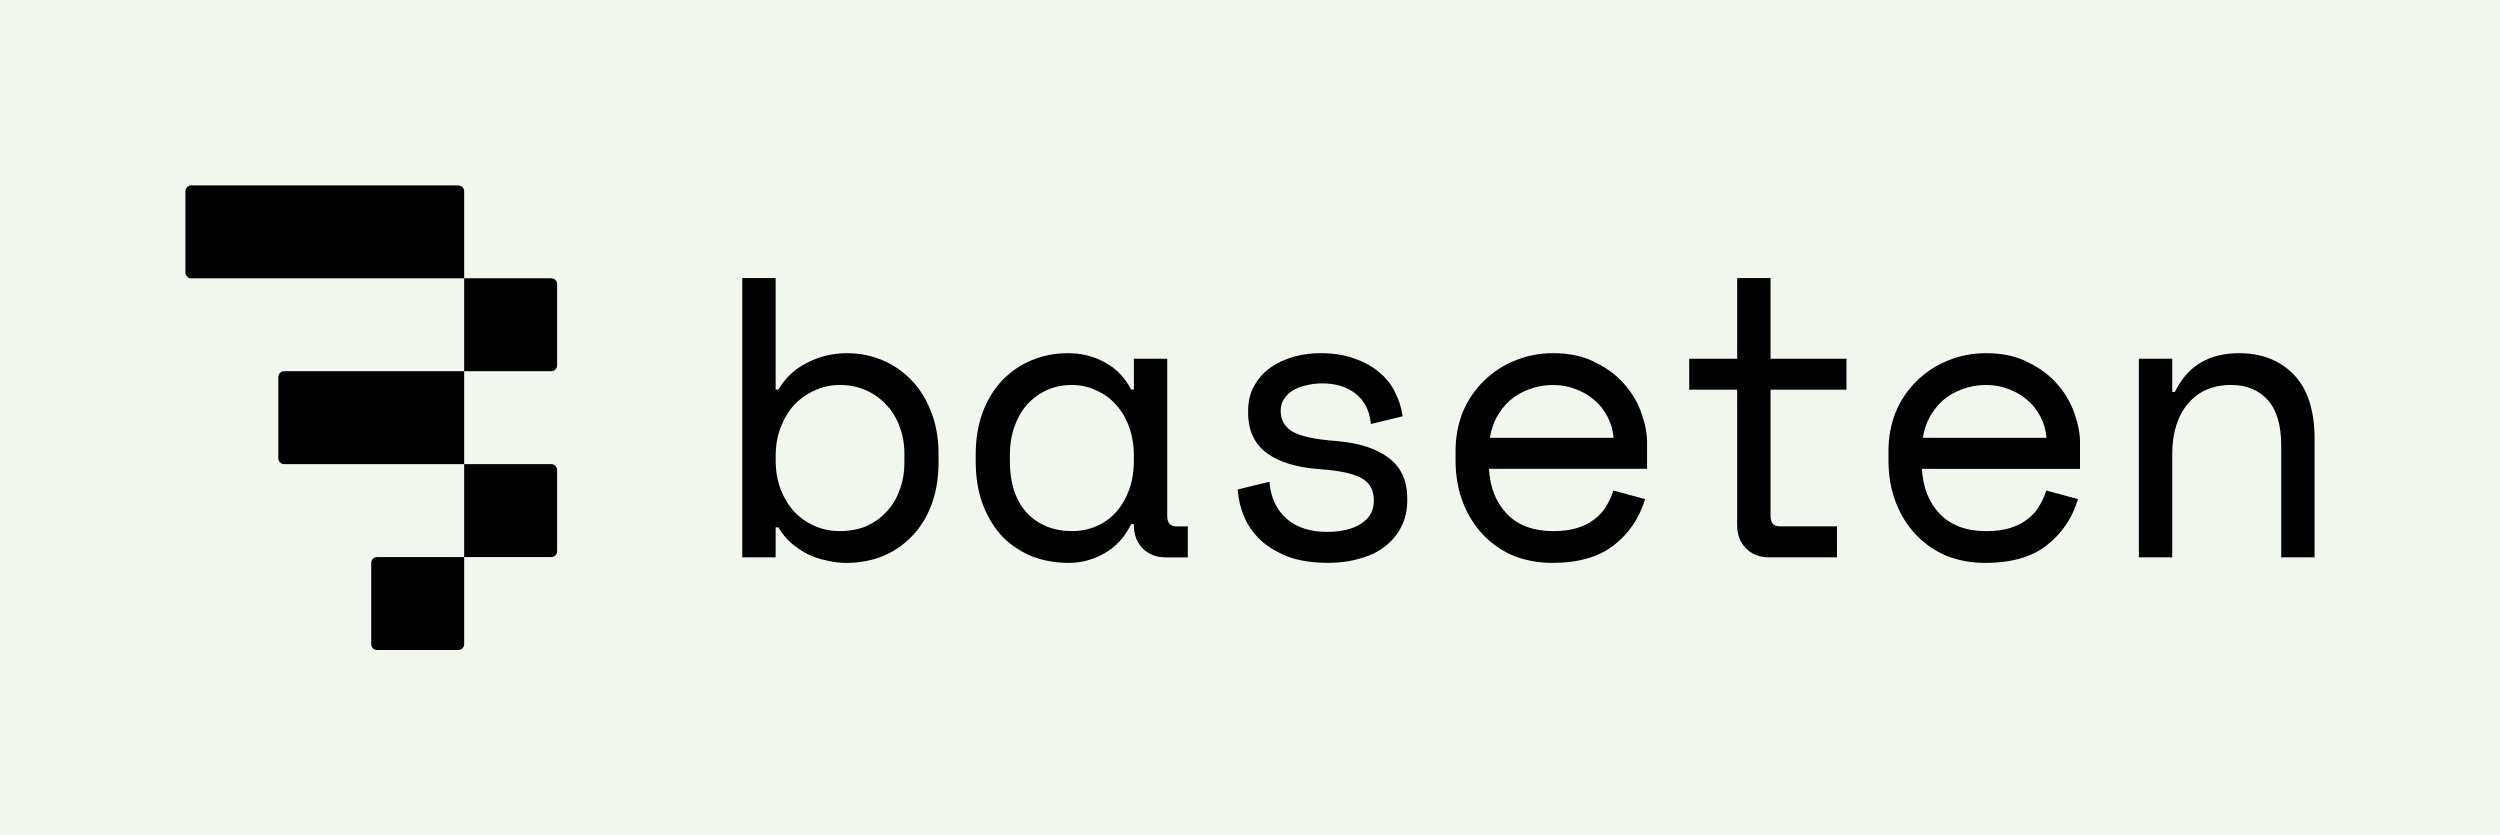
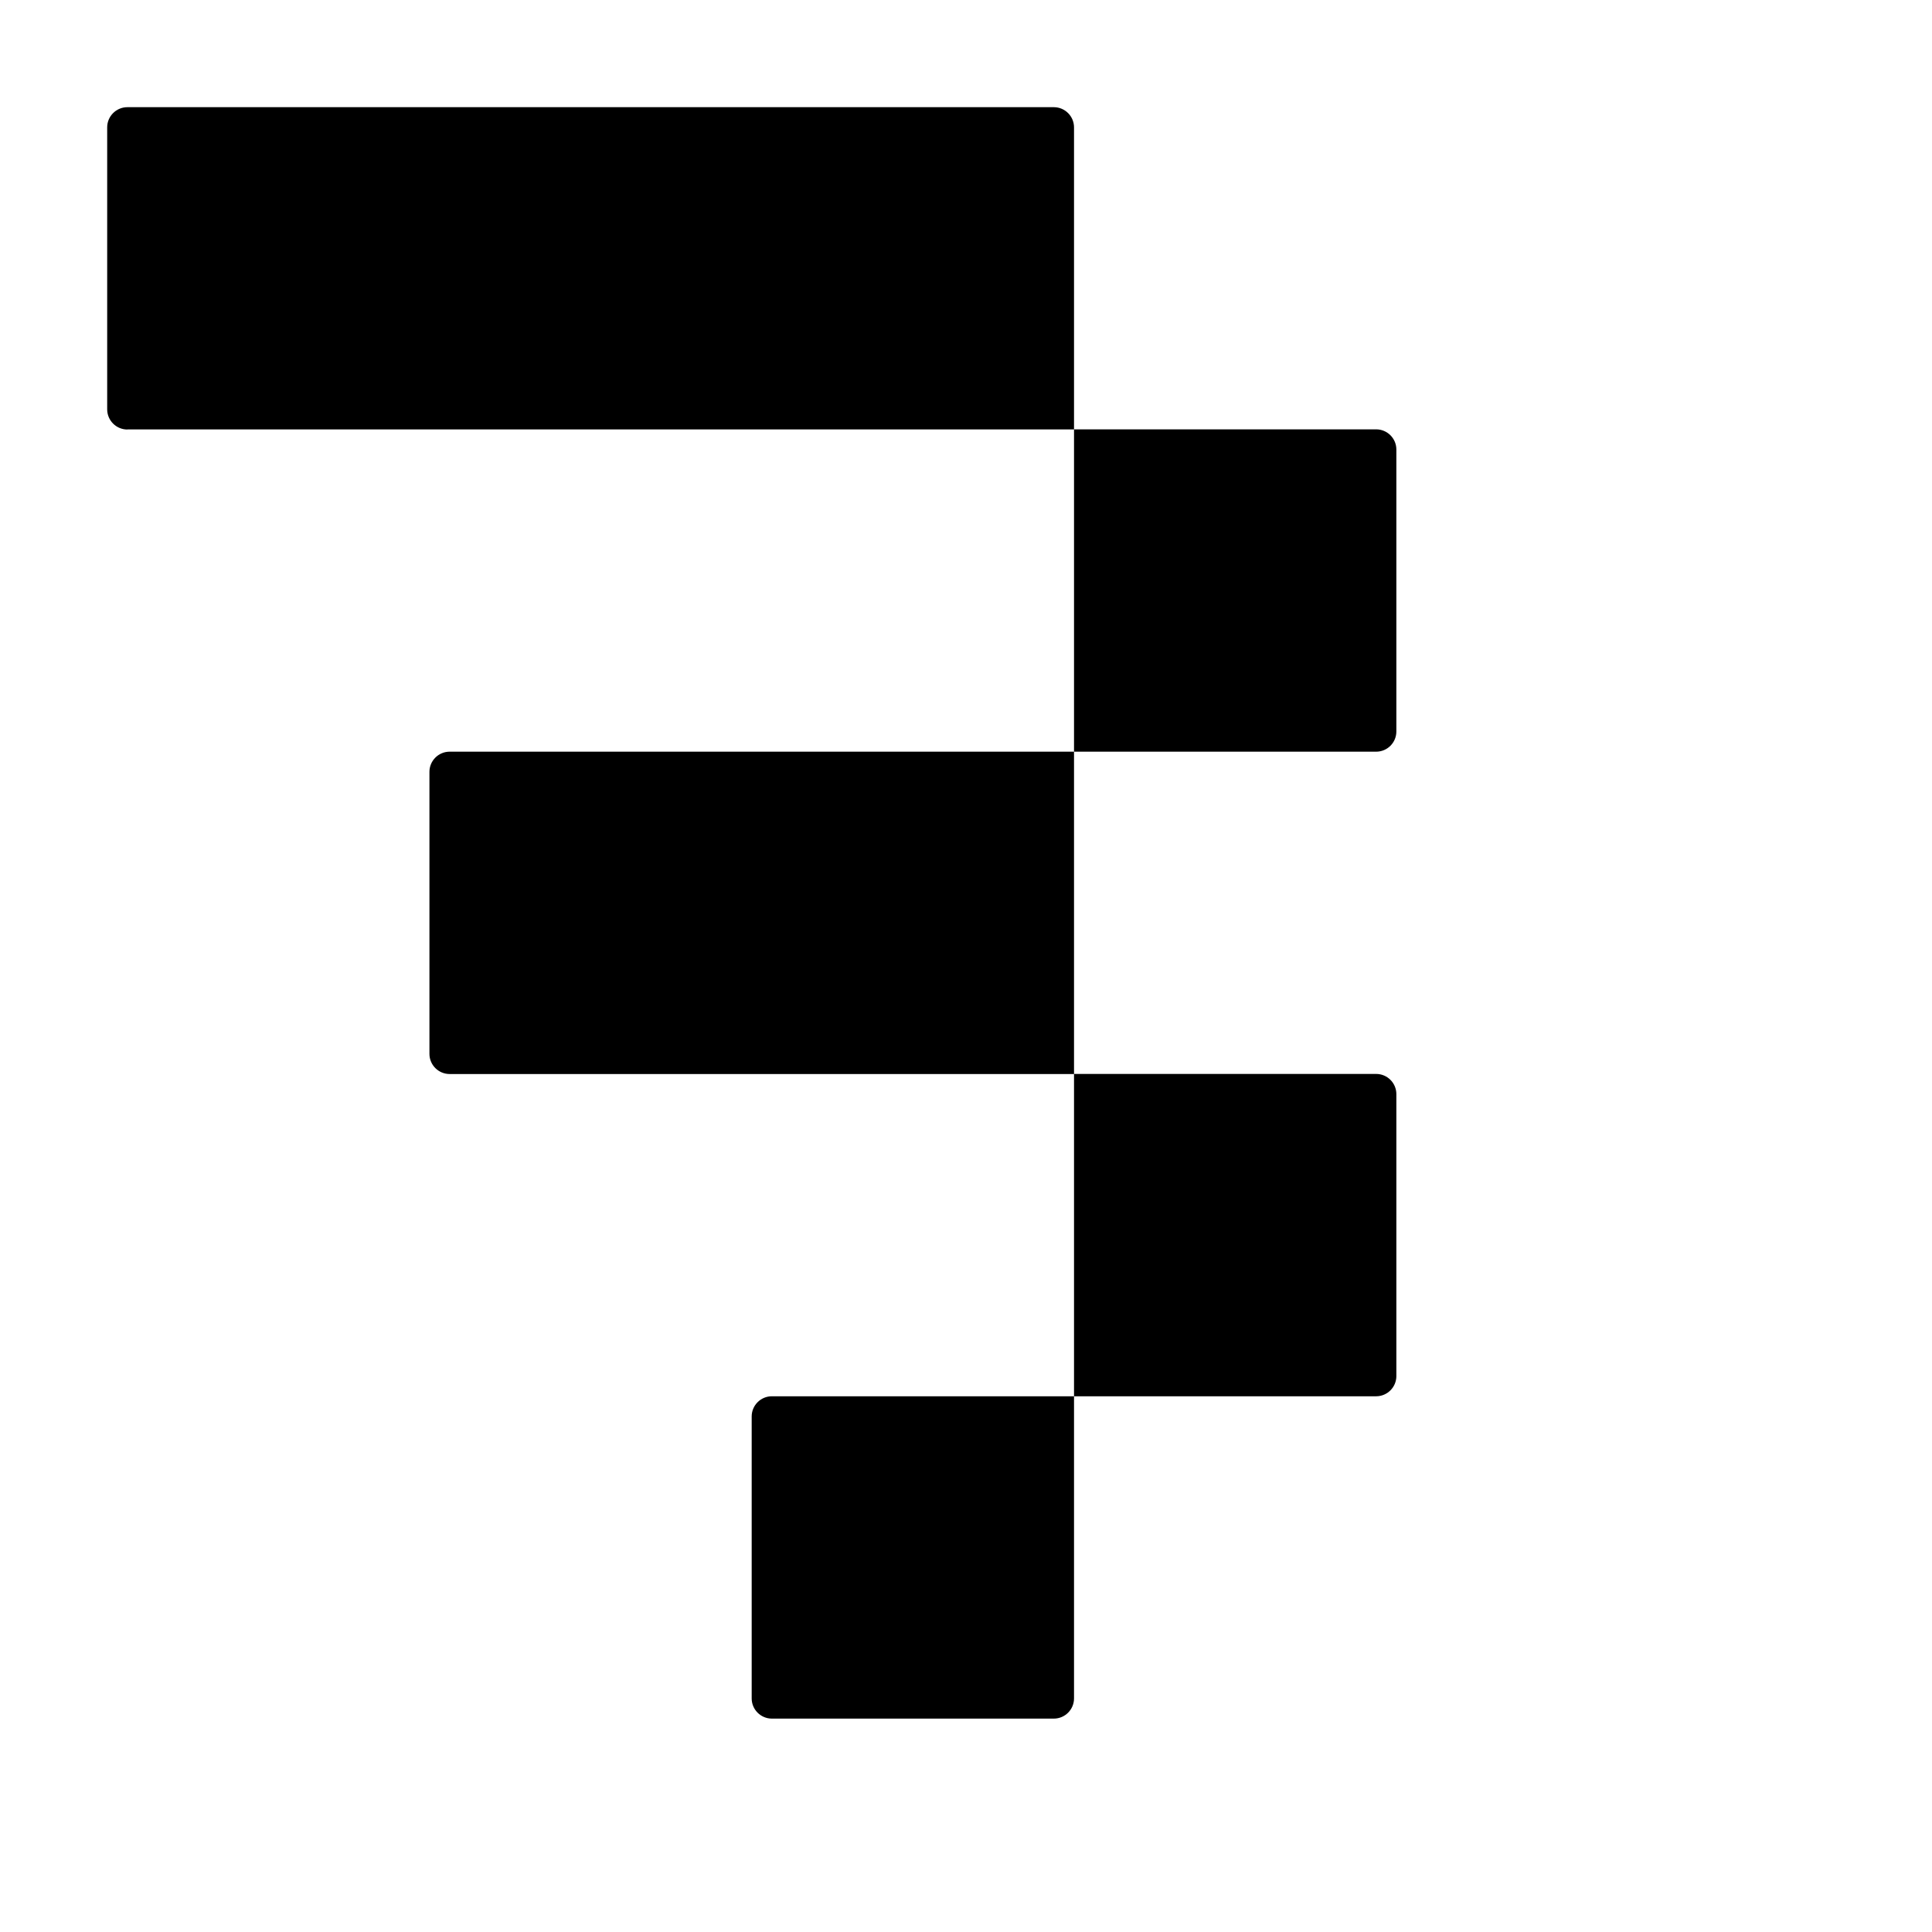
- <svg xmlns="http://www.w3.org/2000/svg" width="3236" height="1080" viewBox="0 0 3236 1080" fill="none">
-   <rect width="3236" height="1080" fill="#F1F7EF" />
+ <svg xmlns="http://www.w3.org/2000/svg" viewBox="200 200 721 721" fill="none">
  <path d="M247.532 360.26H600.812V480.52H367.792C363.64 480.52 360.26 483.9 360.26 488.052V593.279C360.26 597.432 363.64 600.812 367.792 600.812H600.812V721.072H488.052C483.9 721.072 480.52 724.452 480.52 728.604V833.831C480.52 837.984 483.9 841.364 488.052 841.364H593.28C597.432 841.364 600.812 837.984 600.812 833.831V721.072H713.572C717.724 721.072 721.104 717.692 721.104 713.539V608.312C721.104 604.16 717.724 600.78 713.572 600.78H600.812V480.52H713.572C717.724 480.52 721.104 477.14 721.104 472.987V367.76C721.104 363.608 717.724 360.228 713.572 360.228H600.812V247.532C600.812 243.38 597.432 240 593.28 240H247.532C243.38 240 240 243.38 240 247.532V352.76C240 356.912 243.38 360.292 247.532 360.292V360.26Z" fill="black" />
-   <path d="M2570.97 457.148C2591.93 457.148 2610.27 461.172 2625.44 469.091C2640.89 476.655 2653.63 486.28 2663.29 497.643L2663.32 497.707C2673.3 509.07 2680.64 521.656 2685.11 535.111C2689.91 548.502 2692.36 561.088 2692.36 572.483V606.861H2487.73C2489.02 630.81 2496.74 650.35 2510.74 664.996C2525 679.964 2545.28 687.528 2570.97 687.528C2582.69 687.528 2593.05 686.177 2601.71 683.505C2610.34 680.865 2617.74 677.164 2623.7 672.528C2630.01 667.893 2635.03 662.517 2638.66 656.595C2642.66 650.221 2645.88 643.461 2648.23 636.444L2648.71 634.963L2689.69 646.036L2689.2 647.646C2681.96 671.401 2668.34 691.134 2648.71 706.295C2629.39 721.102 2602.87 728.635 2569.91 728.635C2551.69 728.635 2534.63 725.48 2519.15 719.3C2503.98 712.733 2490.69 703.494 2479.68 691.777C2468.67 680.093 2459.95 665.962 2453.77 649.803C2447.56 633.644 2444.43 615.553 2444.43 595.981V583.686C2444.43 565.82 2447.59 548.921 2453.77 533.438C2460.3 517.922 2469.38 504.467 2480.74 493.458C2492.11 482.095 2505.53 473.178 2520.69 466.998C2536.17 460.464 2553.11 457.148 2570.97 457.148ZM1003.99 504.268H1007.56C1016.51 489.106 1029 477.454 1044.61 469.632C1060.45 461.359 1077.92 457.174 1096.53 457.174C1112.37 457.174 1127.56 460.136 1141.69 465.994C1155.82 471.853 1168.41 480.415 1179.1 491.424L1179.06 491.456C1190.07 502.465 1198.83 516.274 1205.01 532.434C1211.54 548.593 1214.86 567.198 1214.86 587.799V598.035C1214.86 618.926 1211.7 637.725 1205.52 653.884C1199.34 670.075 1190.62 683.885 1179.58 694.894C1168.89 705.902 1156.15 714.465 1141.66 720.323C1127.17 725.828 1111.66 728.628 1095.5 728.628C1087.23 728.628 1078.67 727.566 1070.07 725.506C1061.48 723.8 1053.07 720.999 1045.16 717.201C1037.49 713.049 1030.35 708.156 1023.81 702.651C1017.44 696.922 1011.97 690.193 1007.56 682.564H1003.99V721.45H960.787V359.93H1003.99V504.268ZM1382.31 457.148C1399.88 457.148 1416.01 461.172 1430.17 469.123C1444.47 476.623 1455.89 488.436 1464.17 504.241H1467.68V464.327H1510.87V667.604C1510.87 672.271 1511.87 675.779 1513.9 678.032L1513.93 678.064C1515.93 680.286 1518.92 681.349 1523.07 681.349H1537.49V721.456H1508.72C1496.74 721.456 1486.7 717.497 1478.91 709.707C1471.44 701.917 1467.68 691.874 1467.68 679.899V678.451H1464.2C1455.93 695.286 1444.34 707.937 1429.69 716.113C1415.17 724.386 1400.17 728.603 1383.34 728.603C1366.5 728.602 1350.63 725.802 1336.18 720.298C1321.7 714.407 1308.76 705.845 1297.75 694.836C1287.03 683.409 1278.47 669.471 1272.28 653.312C1266.07 637.152 1262.95 618.192 1262.95 596.947V588.771C1262.95 567.881 1266.1 549.082 1272.28 532.923C1278.47 516.764 1287.03 502.954 1297.71 491.945C1308.76 480.55 1321.66 471.827 1336.15 465.969C1350.6 460.11 1366.15 457.148 1382.31 457.148ZM2010.58 457.148C2031.54 457.148 2049.89 461.172 2065.05 469.091C2080.5 476.655 2093.25 486.28 2102.9 497.643L2102.93 497.707C2112.91 509.07 2120.25 521.624 2124.73 535.079C2129.52 548.47 2131.97 561.056 2131.97 572.451V606.829H1927.34C1928.63 630.746 1936.35 650.318 1950.36 664.964C1964.62 679.932 1984.9 687.496 2010.58 687.496C2022.3 687.496 2032.66 686.144 2041.32 683.473C2049.95 680.833 2057.35 677.131 2063.31 672.496C2069.65 667.829 2074.67 662.485 2078.28 656.562C2082.3 650.189 2085.49 643.397 2087.84 636.412L2088.32 634.931L2129.33 646.004L2128.85 647.613C2121.6 671.369 2107.99 691.101 2088.35 706.263C2069.04 721.07 2042.51 728.603 2009.55 728.603C1991.33 728.602 1974.27 725.448 1958.79 719.268C1943.63 712.701 1930.37 703.462 1919.33 691.745C1908.32 680.06 1899.59 665.93 1893.41 649.771C1887.2 633.611 1884.08 615.52 1884.08 595.949V583.653C1884.08 565.788 1887.23 548.888 1893.41 533.405C1899.95 517.89 1909.03 504.435 1920.39 493.426C1931.72 482.095 1945.17 473.178 1960.3 466.998C1975.79 460.464 1992.72 457.148 2010.58 457.148ZM1709.32 457.117C1726.16 457.117 1741.16 459.563 1753.9 464.392C1766.65 468.866 1777.5 475.015 1786.13 482.611C1794.79 489.886 1801.48 498.513 1805.99 508.234C1810.82 517.891 1813.97 527.709 1815.35 537.365L1815.55 538.847L1774.41 548.857L1774.22 546.99C1772.57 531.153 1766.07 518.599 1754.87 509.715C1743.93 500.799 1729.31 496.26 1711.35 496.26C1704.33 496.26 1697.41 497.097 1690.75 498.771C1684.41 500.122 1678.71 502.279 1673.78 505.24C1668.89 508.169 1664.97 511.968 1662.04 516.507C1659.14 520.691 1657.69 525.713 1657.69 531.475C1657.69 543.256 1662.45 552.012 1672.27 558.225C1682.57 564.534 1701.63 568.75 1728.86 570.778C1758.73 573.193 1781.75 580.532 1797.3 592.603L1797.36 592.57C1813.39 604.416 1821.53 622.088 1821.53 645.039V648.098C1821.53 660.587 1818.9 672.047 1813.68 682.122C1808.82 691.843 1801.77 700.309 1792.76 707.229C1784.1 714.15 1773.25 719.429 1760.47 722.873C1748.11 726.639 1734.33 728.571 1719.59 728.571C1699.7 728.571 1682.28 725.964 1667.86 720.813C1653.7 715.277 1641.66 708.131 1632 699.504C1622.6 690.459 1615.42 680.319 1610.6 669.246C1605.74 657.819 1602.94 646.294 1602.26 634.899L1602.16 633.548L1602.49 633.483L1643.2 623.569L1643.37 625.468C1645.04 644.395 1652.44 659.879 1665.35 671.467C1678.29 682.733 1695.83 688.463 1717.5 688.463C1735.88 688.463 1750.72 684.922 1761.66 677.969C1772.86 670.726 1778.3 660.973 1778.3 648.13C1778.3 634.321 1773.06 624.76 1762.27 618.869C1751.3 612.85 1733.11 608.955 1708.2 607.281C1678.68 605.221 1655.66 598.235 1639.79 586.486C1623.73 574.608 1615.59 557.13 1615.59 534.501V531.442C1615.59 519.275 1618.23 508.491 1623.47 499.414C1628.69 490.015 1635.71 482.096 1644.4 475.852C1653.41 469.607 1663.55 464.875 1674.59 461.785C1685.6 458.695 1697.28 457.117 1709.32 457.117ZM2898.14 457.172C2927.82 457.172 2951.8 466.636 2969.44 485.306V485.273C2987.05 503.589 2996 531.53 2996 568.29V721.415H2952.8V576.466C2952.8 550.393 2946.94 530.629 2935.32 517.688C2923.73 504.813 2907.8 498.278 2887.91 498.278C2864.28 498.278 2845.45 506.519 2831.83 522.774C2818.51 538.805 2811.75 560.661 2811.75 587.765V721.447H2768.55V464.318H2811.75V507.323H2815.22C2823.14 490.874 2834.02 478.288 2847.64 469.951C2861.51 461.485 2878.48 457.172 2898.14 457.172ZM2291.79 464.32H2390.06V504.429H2291.79V667.597C2291.79 672.264 2292.79 675.773 2294.82 678.026C2296.81 680.247 2299.81 681.31 2303.96 681.31H2377.77V721.418H2289.63C2277.66 721.418 2267.62 717.458 2259.83 709.668C2252.36 701.846 2248.59 691.836 2248.59 679.861V504.429H2186.5V464.32H2248.59V359.93H2291.79V464.32ZM1387.43 498.318C1375.77 498.318 1364.96 500.508 1355.33 504.821C1345.68 509.135 1337.08 515.379 1329.78 523.362C1322.79 531.023 1317.22 540.648 1313.23 551.979C1309.21 563.02 1307.18 575.413 1307.18 588.804V596.979C1307.18 625.435 1314.61 647.935 1329.26 663.934C1344.2 679.545 1363.77 687.464 1387.43 687.464C1399.08 687.464 1409.9 685.275 1419.52 680.962V680.93C1429.5 676.616 1438.06 670.404 1445.05 662.421C1452.03 654.438 1457.6 644.781 1461.62 633.772C1465.65 622.41 1467.68 609.694 1467.68 595.949V589.802C1467.68 576.411 1465.65 564.05 1461.62 553.009C1457.63 541.678 1451.87 531.86 1444.56 523.877C1437.55 515.894 1428.95 509.649 1419 505.336C1409.32 500.669 1399.08 498.318 1387.43 498.318ZM1087.36 498.28C1075.7 498.28 1064.76 500.63 1054.78 505.298V505.33C1044.77 509.676 1035.82 515.92 1028.16 523.903C1020.85 531.886 1014.93 541.672 1010.55 553.034V553.131C1006.24 564.075 1004.05 576.436 1004.05 589.827V595.976C1004.05 609.688 1006.24 622.403 1010.58 633.766C1014.93 644.774 1020.82 654.431 1028.16 662.414C1035.82 670.397 1044.77 676.642 1054.75 680.955C1064.73 685.268 1075.35 687.458 1087.36 687.458C1099.36 687.458 1110.53 685.43 1120.51 681.438C1130.46 677.125 1139.25 671.073 1146.55 663.412C1154.21 655.719 1160.1 646.287 1164.1 635.311C1168.47 624.27 1170.66 611.716 1170.66 598.003V587.767C1170.66 574.376 1168.47 562.208 1164.13 551.521C1160.14 540.48 1154.21 531.017 1146.58 523.388C1139.25 515.373 1130.3 509.128 1120 504.814C1109.99 500.469 1099.01 498.28 1087.36 498.28ZM2010.55 498.318C1999.54 498.318 1989.05 500.186 1979.39 503.855C1970.09 507.171 1961.66 512.064 1954.35 518.373C1947.36 524.682 1941.47 532.279 1936.8 540.938C1932.75 548.76 1929.95 557.419 1928.53 566.689H2088.61C2087.81 556.743 2085.13 547.569 2080.76 539.425C2076.41 530.766 2070.55 523.362 2063.24 517.407C2056.23 511.388 2047.99 506.656 2038.65 503.341C2029.67 499.993 2020.21 498.318 2010.55 498.318ZM2570.97 498.287C2559.96 498.287 2549.47 500.154 2539.81 503.823C2530.48 507.171 2522.04 512.064 2514.74 518.373C2507.75 524.682 2501.86 532.279 2497.19 540.938C2493.14 548.718 2490.34 557.399 2488.92 566.657H2649.03C2648.23 556.711 2645.55 547.537 2641.18 539.393C2636.83 530.734 2630.94 523.33 2623.66 517.375C2616.65 511.356 2608.41 506.624 2599.07 503.309C2590.09 499.961 2580.63 498.287 2570.97 498.287Z" fill="black" />
</svg>
